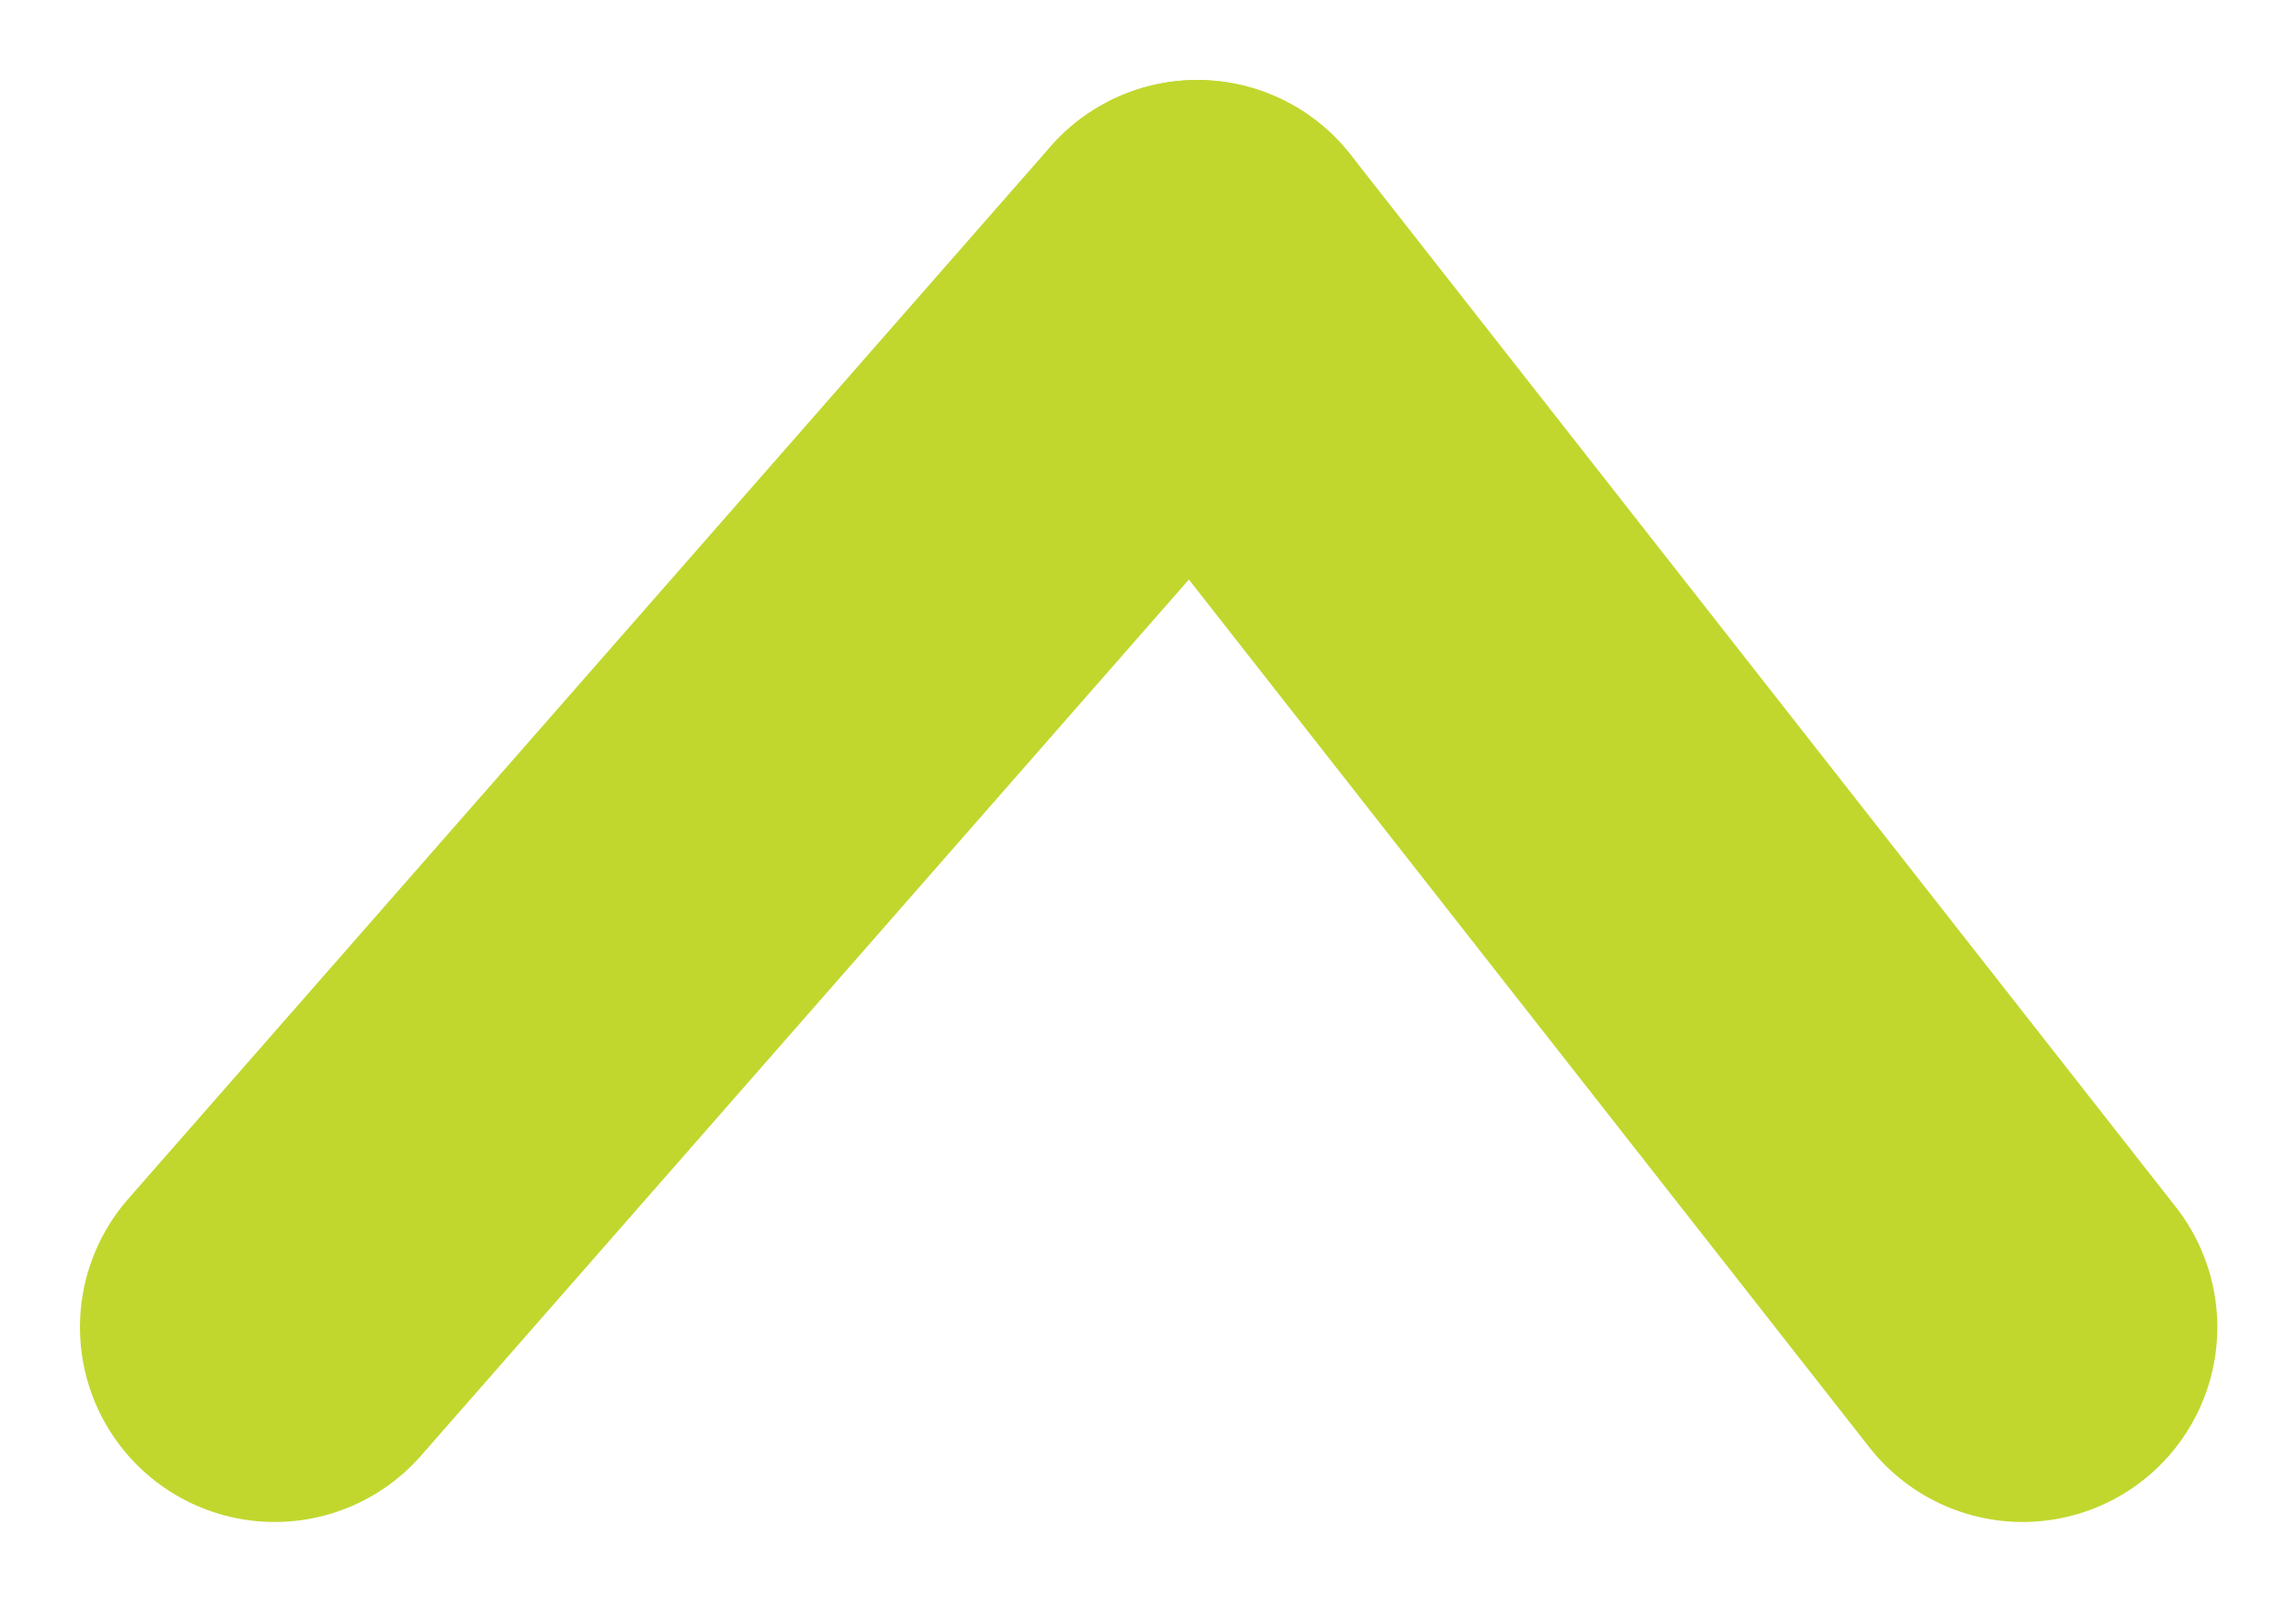
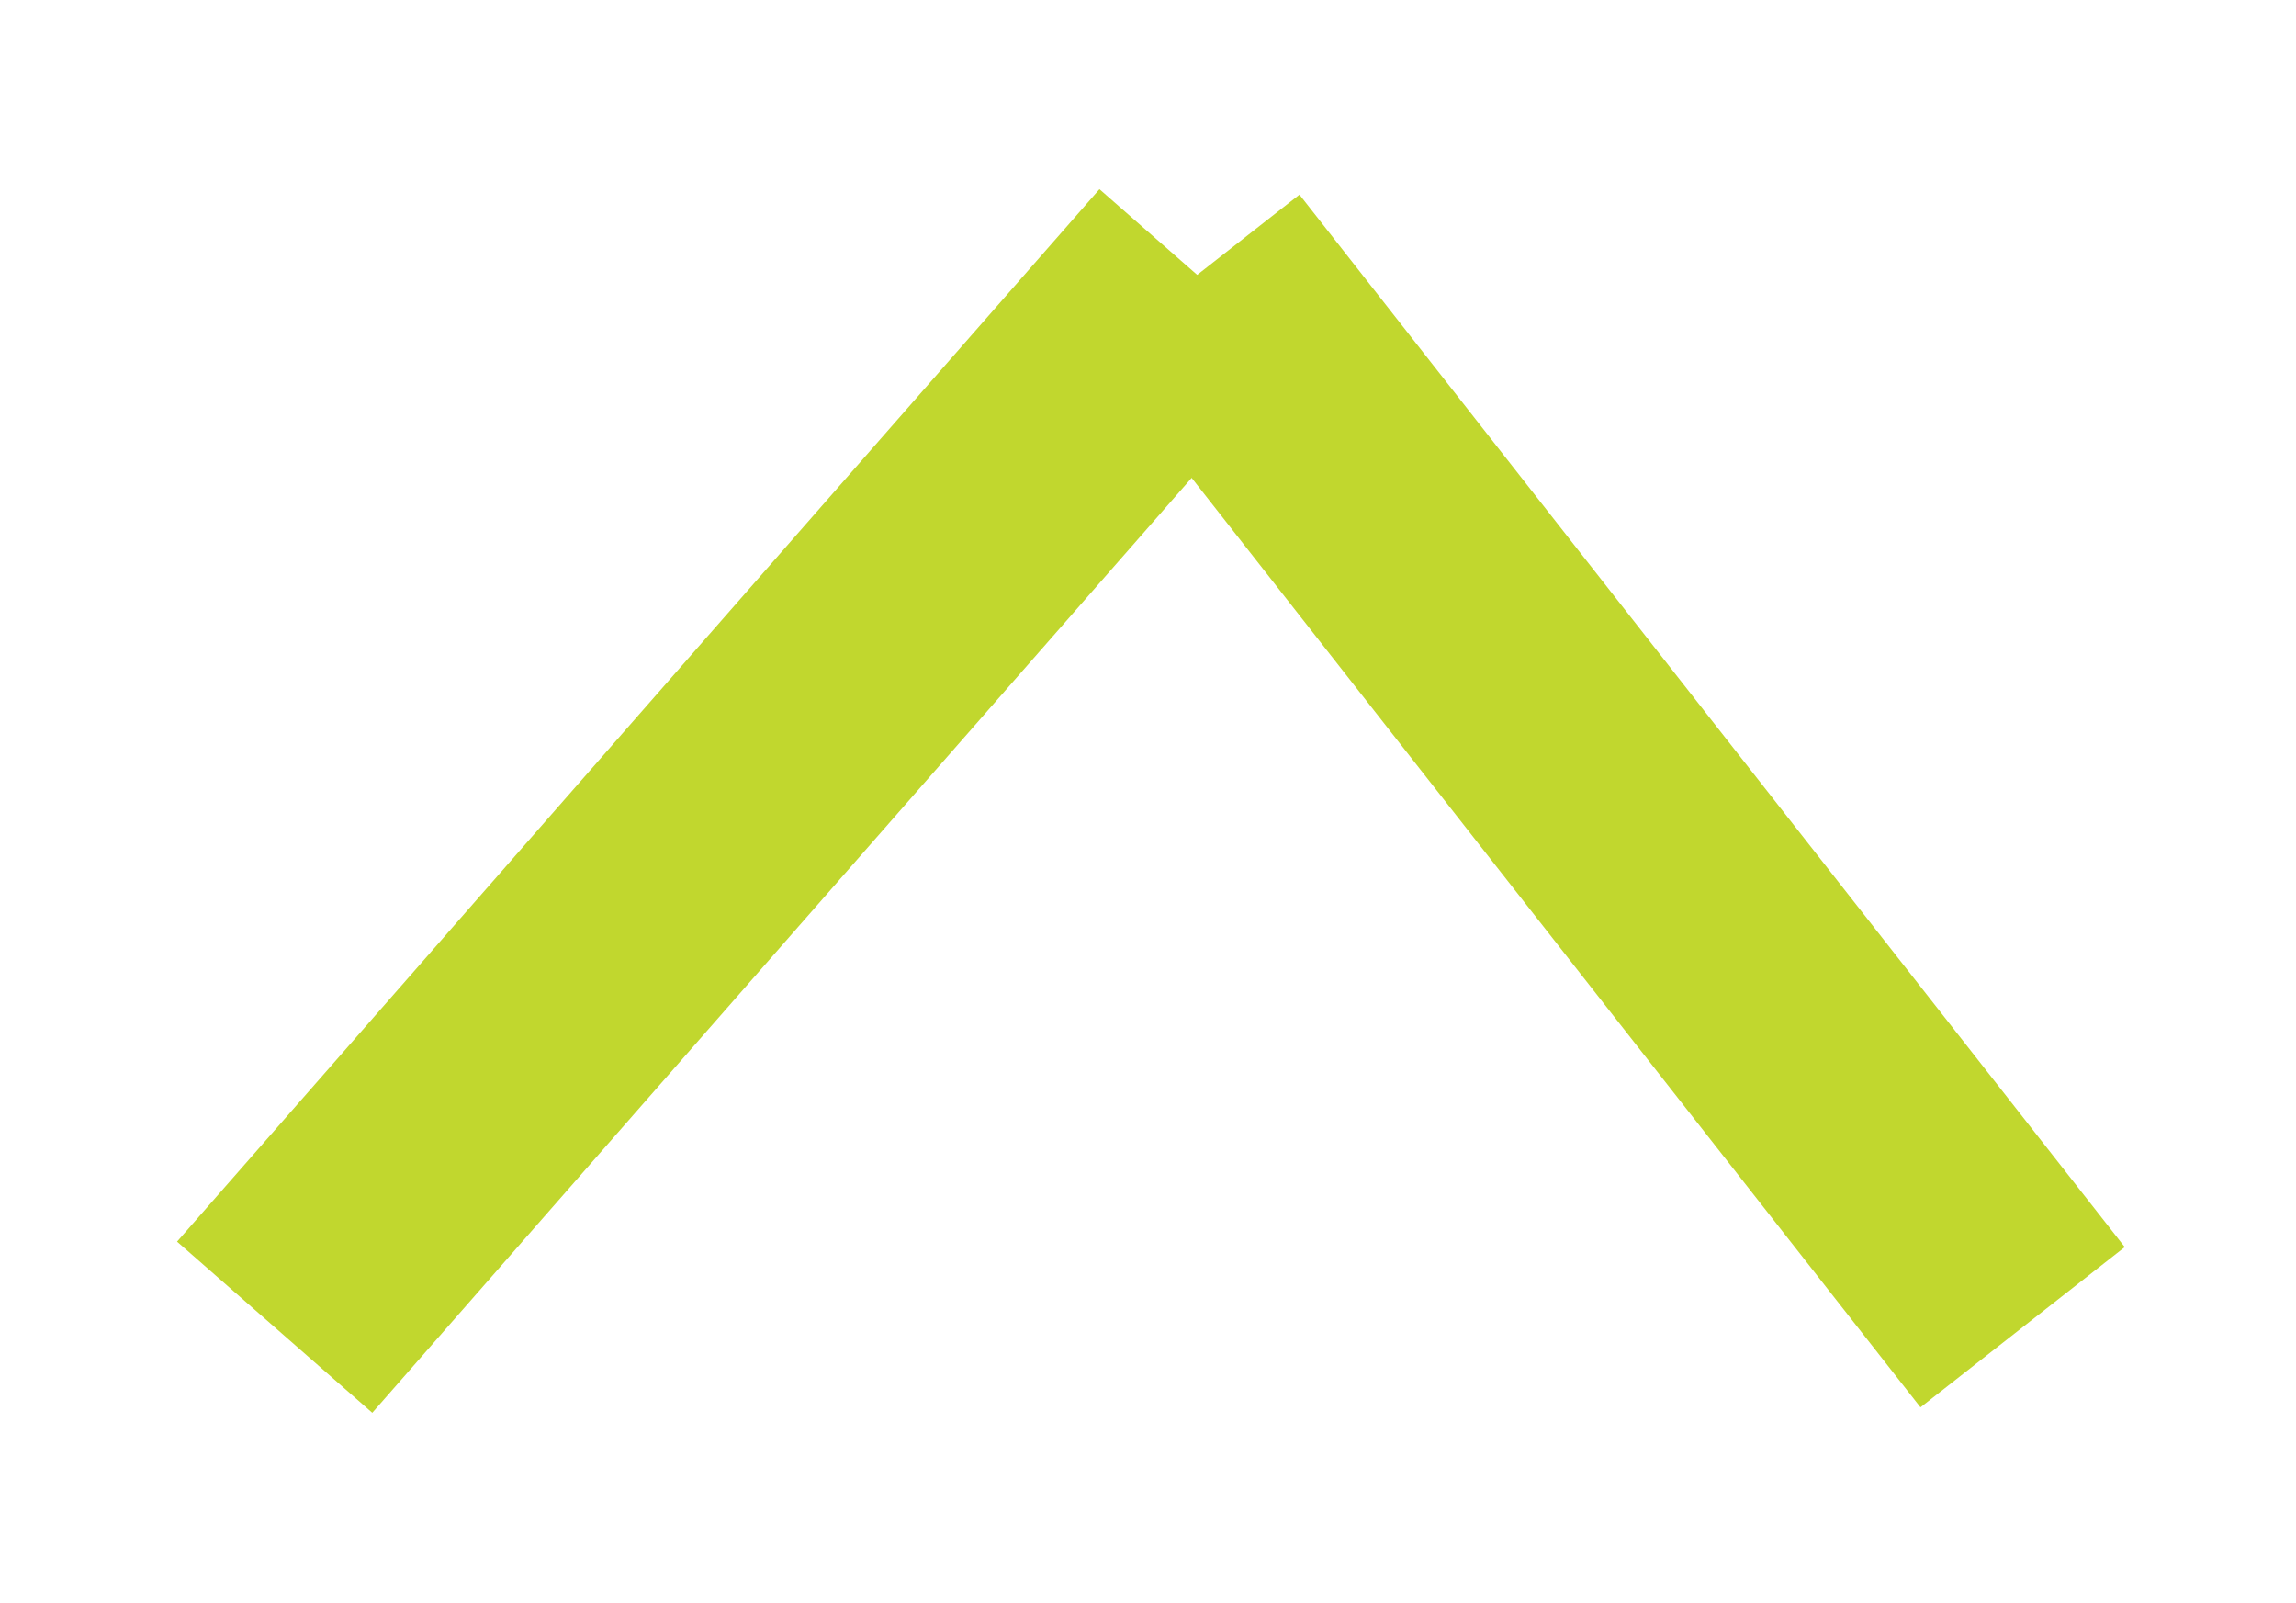
<svg xmlns="http://www.w3.org/2000/svg" width="8.844" height="6.17" viewBox="0 0 8.844 6.17">
  <g id="icon-arrow-up-small" transform="translate(8.664 5.111) rotate(180)">
-     <path id="Shape_1939" data-name="Shape 1939" d="M335.361,2401.3l-3.179-4.053" transform="translate(-331.309 -2397.247)" fill="none" stroke="#c1d72e" stroke-linecap="round" stroke-linejoin="round" stroke-width="1.5" />
-     <path id="Shape_1940" data-name="Shape 1940" d="M334.432,2401.3l3.553-4.053" transform="translate(-330.379 -2397.247)" fill="none" stroke="#c1d72e" stroke-linecap="round" stroke-linejoin="round" stroke-width="1.5" />
+     <path id="Shape_1939" data-name="Shape 1939" d="M335.361,2401.3l-3.179-4.053" transform="translate(-331.309 -2397.247)" fill="none" stroke="#c1d72e" strokeLinecap="round" strokeLinejoin="round" strokeWidth="1.5" />
+     <path id="Shape_1940" data-name="Shape 1940" d="M334.432,2401.3l3.553-4.053" transform="translate(-330.379 -2397.247)" fill="none" stroke="#c1d72e" strokeLinecap="round" strokeLinejoin="round" strokeWidth="1.5" />
  </g>
</svg>
